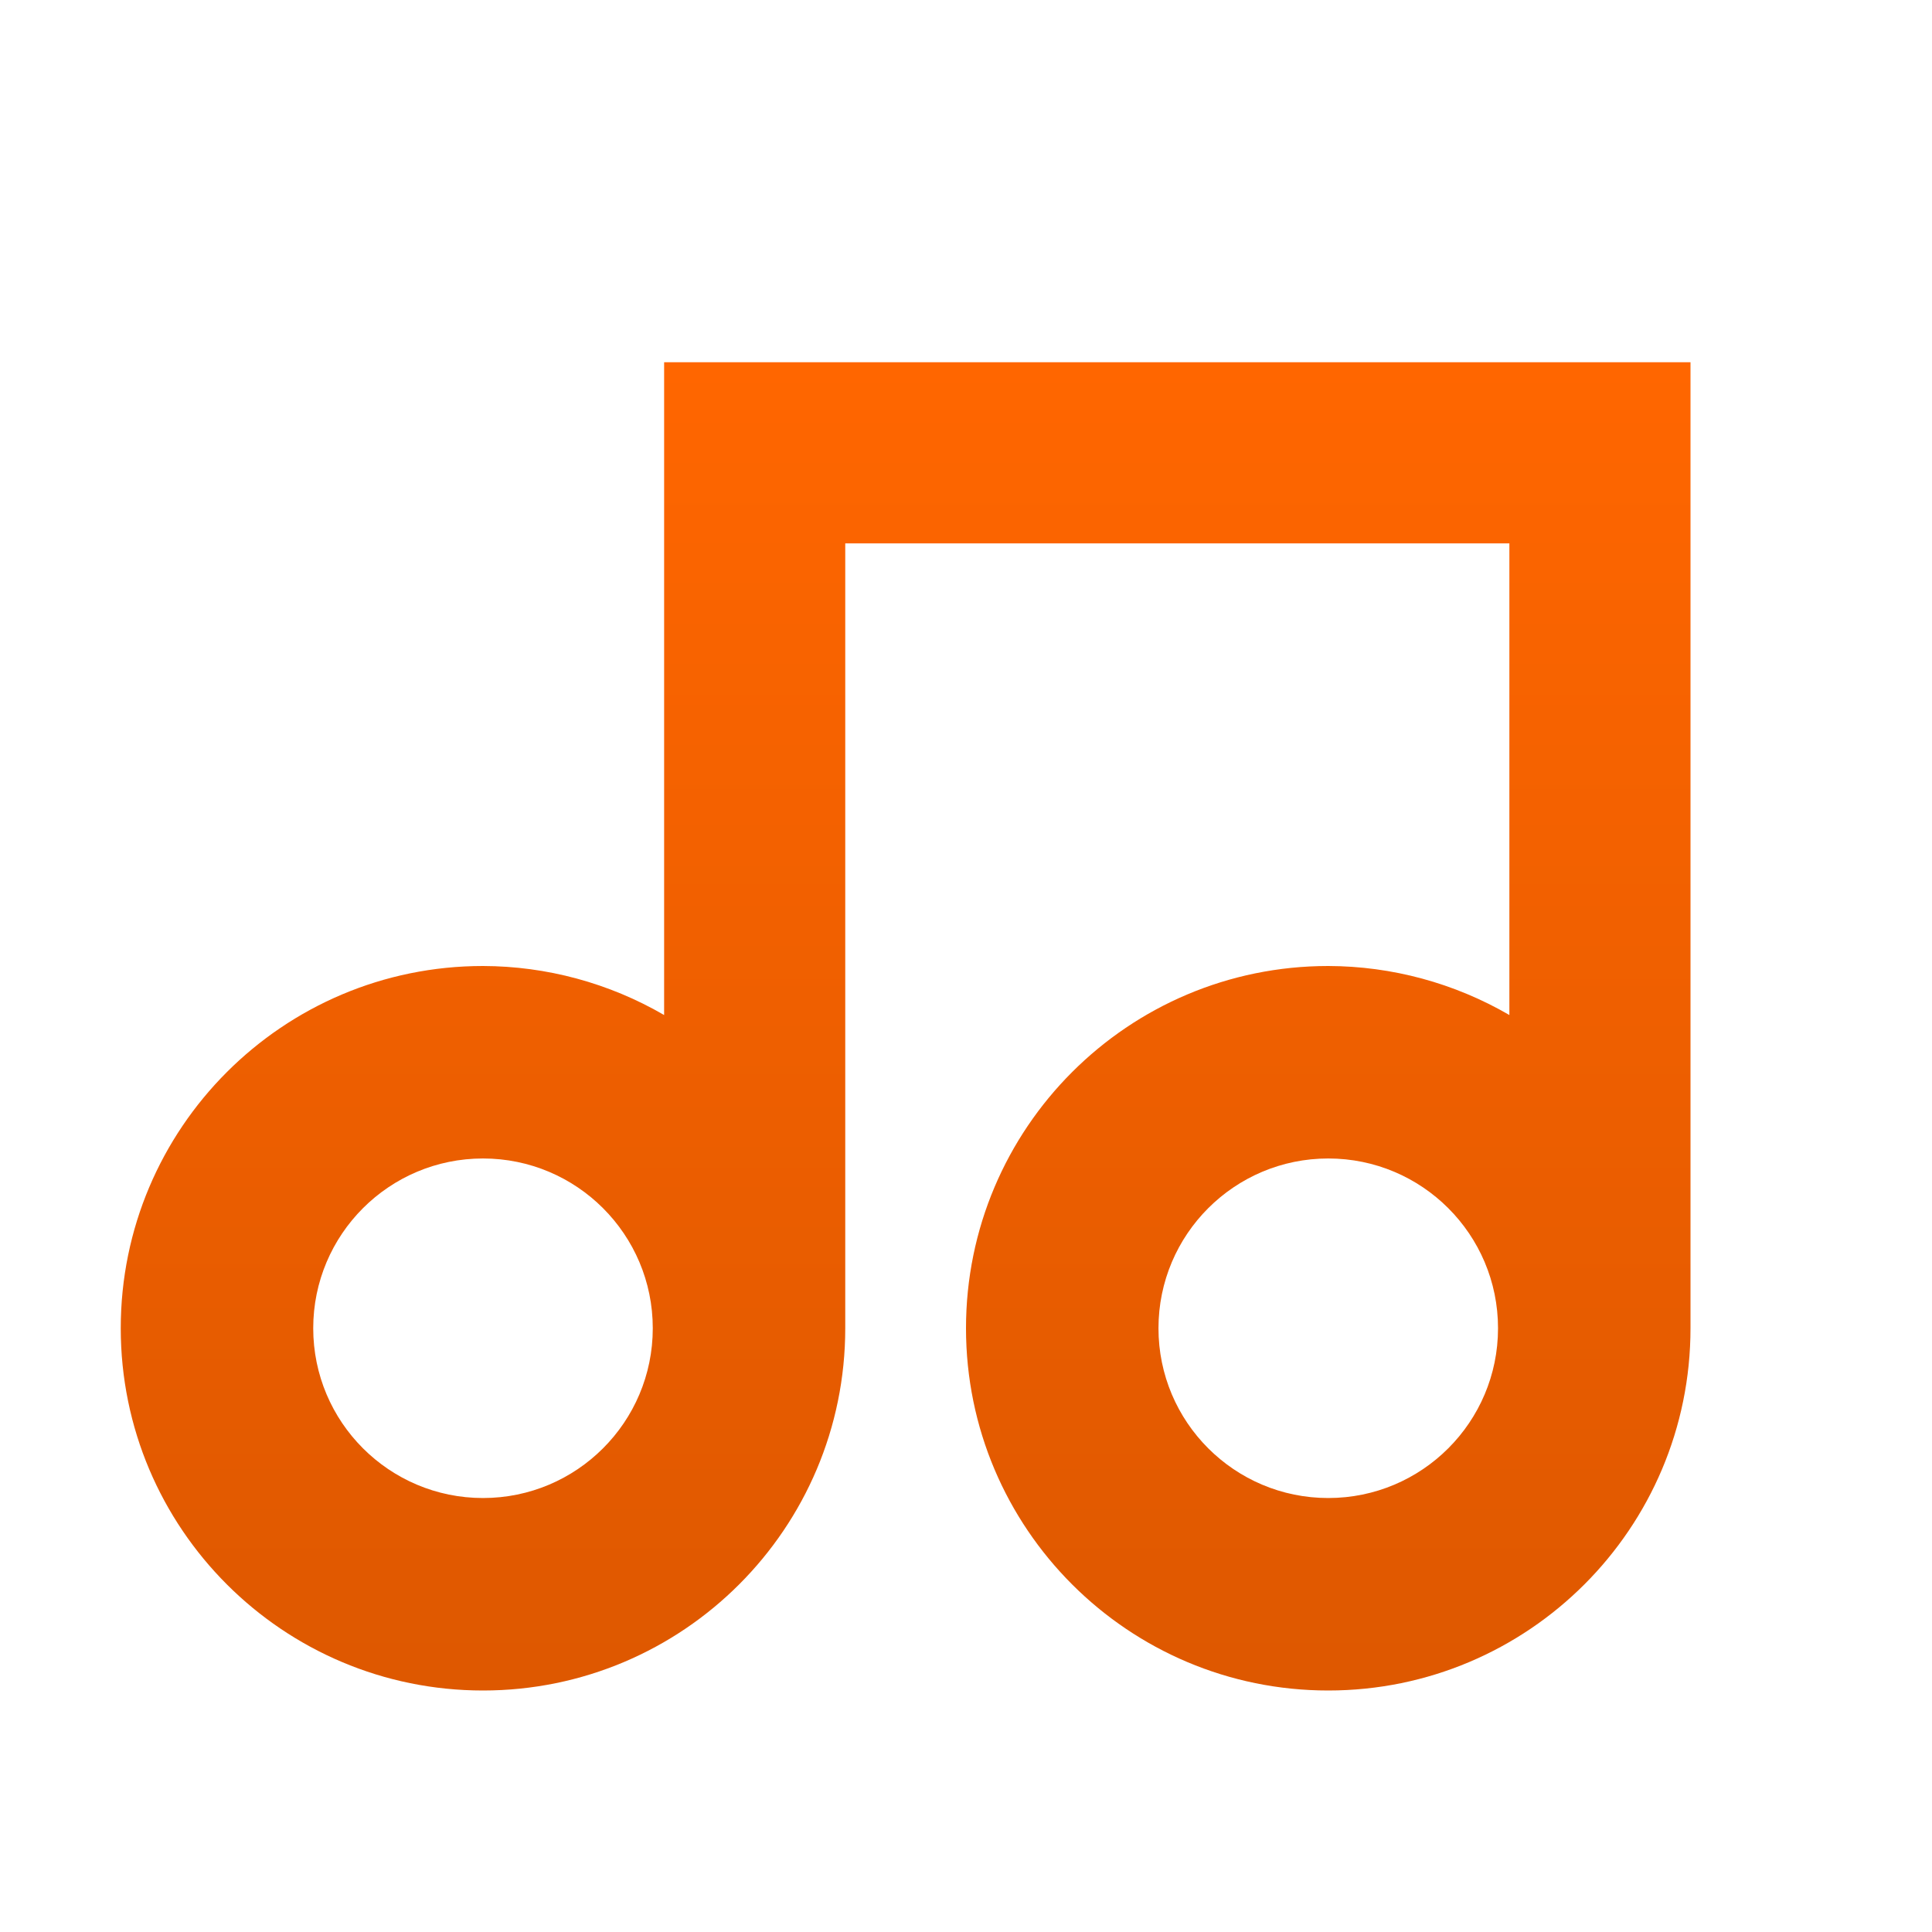
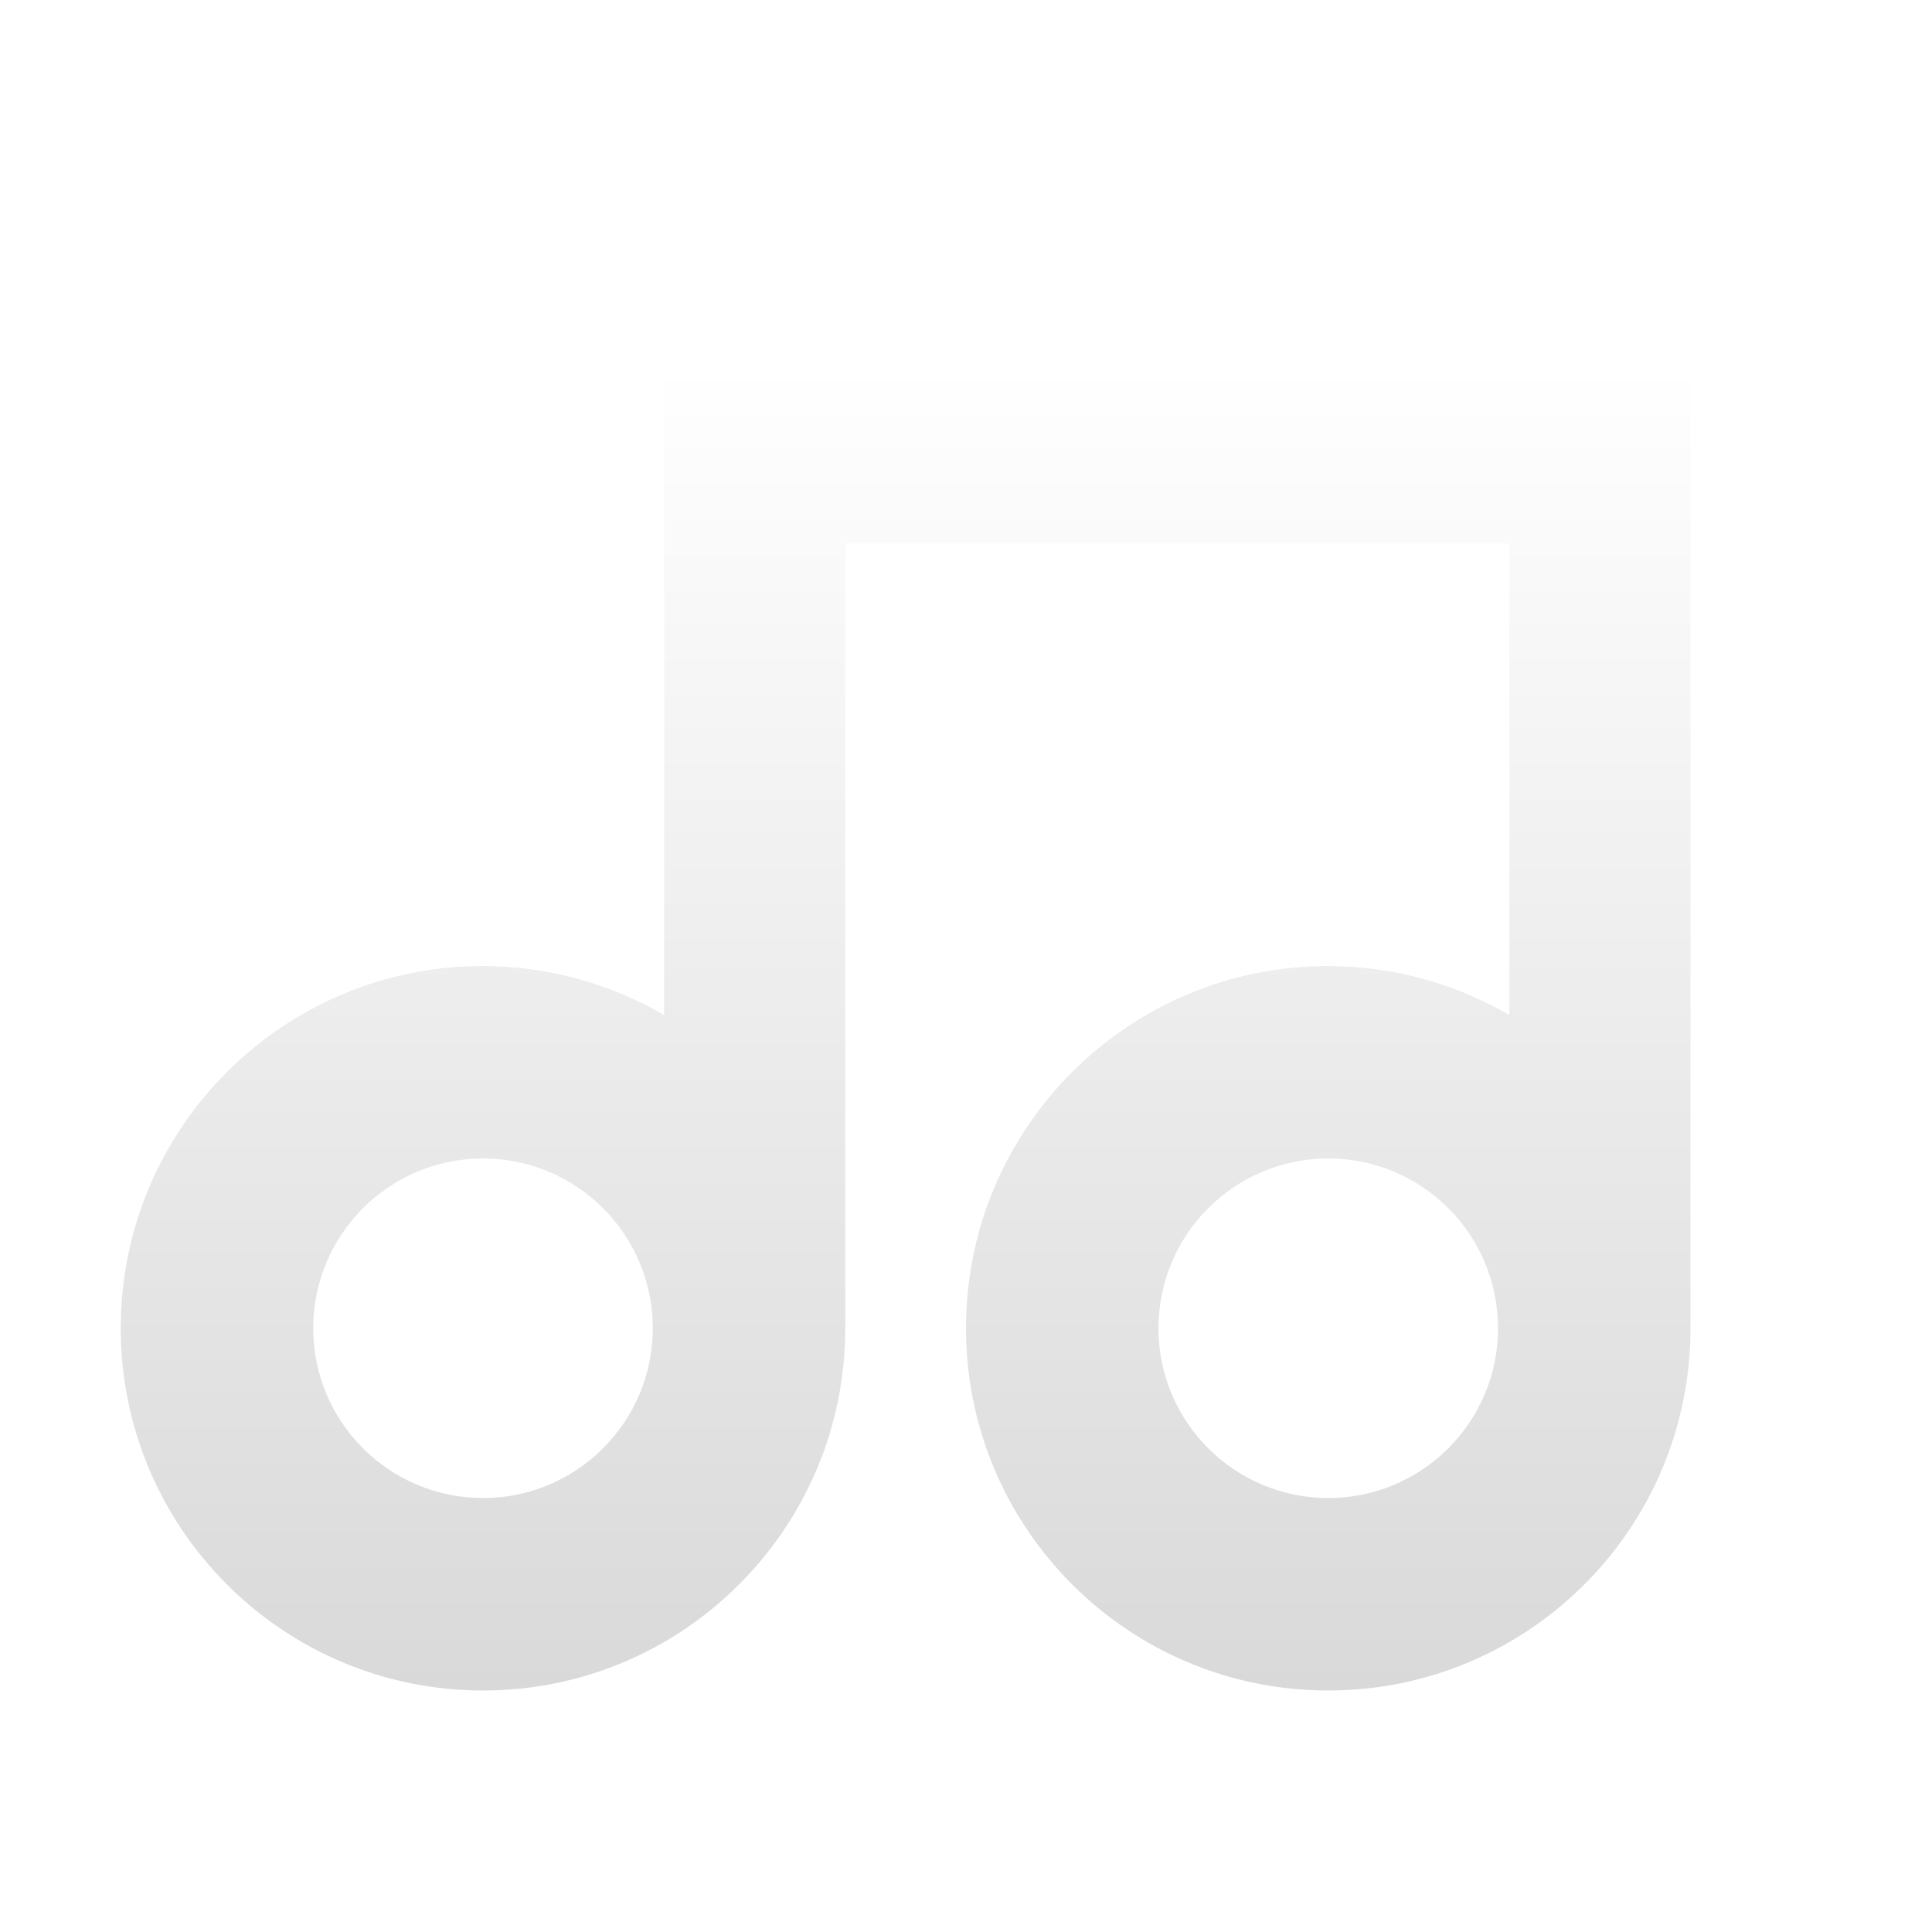
<svg xmlns="http://www.w3.org/2000/svg" xmlns:ns1="http://www.openswatchbook.org/uri/2009/osb" xmlns:xlink="http://www.w3.org/1999/xlink" version="1.1" width="32" height="32" id="svg2" style="display:inline">
  <defs id="defs28">
    <linearGradient id="linearGradient5515" ns1:paint="solid">
      <stop style="stop-color:#000000;stop-opacity:1;" offset="0" id="stop5517" />
    </linearGradient>
    <linearGradient id="linearGradient4942">
-       <stop style="stop-color:#ff6600;stop-opacity:1;" offset="0" id="stop4944" />
-       <stop style="stop-color:#de5800;stop-opacity:1;" offset="1" id="stop4946" />
+       <stop style="stop-color:#ffffff;stop-opacity:1;" offset="0" id="stop4944" />
+       <stop style="stop-color:#d9d9d9;stop-opacity:1;" offset="1" id="stop4946" />
    </linearGradient>
    <linearGradient id="linearGradient5695-6">
      <stop style="stop-color:#3c3c3c;stop-opacity:1;" offset="0" id="stop5697-6" />
      <stop style="stop-color:#000000;stop-opacity:1;" offset="1" id="stop5699-7" />
    </linearGradient>
    <linearGradient id="linearGradient5695-4">
      <stop style="stop-color:#646464;stop-opacity:1;" offset="0" id="stop5697-7" />
      <stop style="stop-color:#000000;stop-opacity:1;" offset="1" id="stop5699-6" />
    </linearGradient>
    <linearGradient id="linearGradient4942-73">
-       <stop style="stop-color:#ff6600;stop-opacity:1;" offset="0" id="stop4944-6" />
-       <stop style="stop-color:#de5800;stop-opacity:1;" offset="1" id="stop4946-6" />
+       <stop style="stop-color:#ffffff;stop-opacity:1;" offset="0" id="stop4944-6" />
+       <stop style="stop-color:#d9d9d9;stop-opacity:1;" offset="1" id="stop4946-6" />
    </linearGradient>
    <linearGradient id="linearGradient4942-5">
-       <stop style="stop-color:#ff6600;stop-opacity:1;" offset="0" id="stop4944-9" />
-       <stop style="stop-color:#de5800;stop-opacity:1;" offset="1" id="stop4946-5" />
+       <stop style="stop-color:#ffffff;stop-opacity:1;" offset="0" id="stop4944-9" />
+       <stop style="stop-color:#d9d9d9;stop-opacity:1;" offset="1" id="stop4946-5" />
    </linearGradient>
    <linearGradient xlink:href="#linearGradient4942" id="linearGradient4964" x1="4" y1="17" x2="26" y2="17" gradientUnits="userSpaceOnUse" gradientTransform="rotate(90,15,17)" />
  </defs>
  <g style="display:inline" id="ic_library_crates">
    <path style="color:#000000;display:inline;overflow:visible;visibility:visible;opacity:1;fill:url(#linearGradient4964);fill-opacity:1;fill-rule:nonzero;stroke:none;stroke-width:3.705;stroke-linecap:round;stroke-linejoin:round;stroke-miterlimit:4;stroke-dasharray:none;stroke-dashoffset:0;stroke-opacity:1;marker:none;enable-background:accumulate" d="m 11,6 v 3 7.812 A 6,6 0 0 0 8,16 6,6 0 0 0 2,22 6,6 0 0 0 8,28 6,6 0 0 0 14,22 V 9 h 11 v 7.812 A 6,6 0 0 0 22,16 a 6,6 0 0 0 -6,6 6,6 0 0 0 6,6 6,6 0 0 0 6,-6 V 9 6 H 25 14 Z M 8,19.188 A 2.812,2.812 0 0 1 10.812,22 2.812,2.812 0 0 1 8,24.812 2.812,2.812 0 0 1 5.188,22 2.812,2.812 0 0 1 8,19.188 Z m 14,0 A 2.812,2.812 0 0 1 24.812,22 2.812,2.812 0 0 1 22,24.812 2.812,2.812 0 0 1 19.188,22 2.812,2.812 0 0 1 22,19.188 Z" id="path4892" />
  </g>
</svg>
